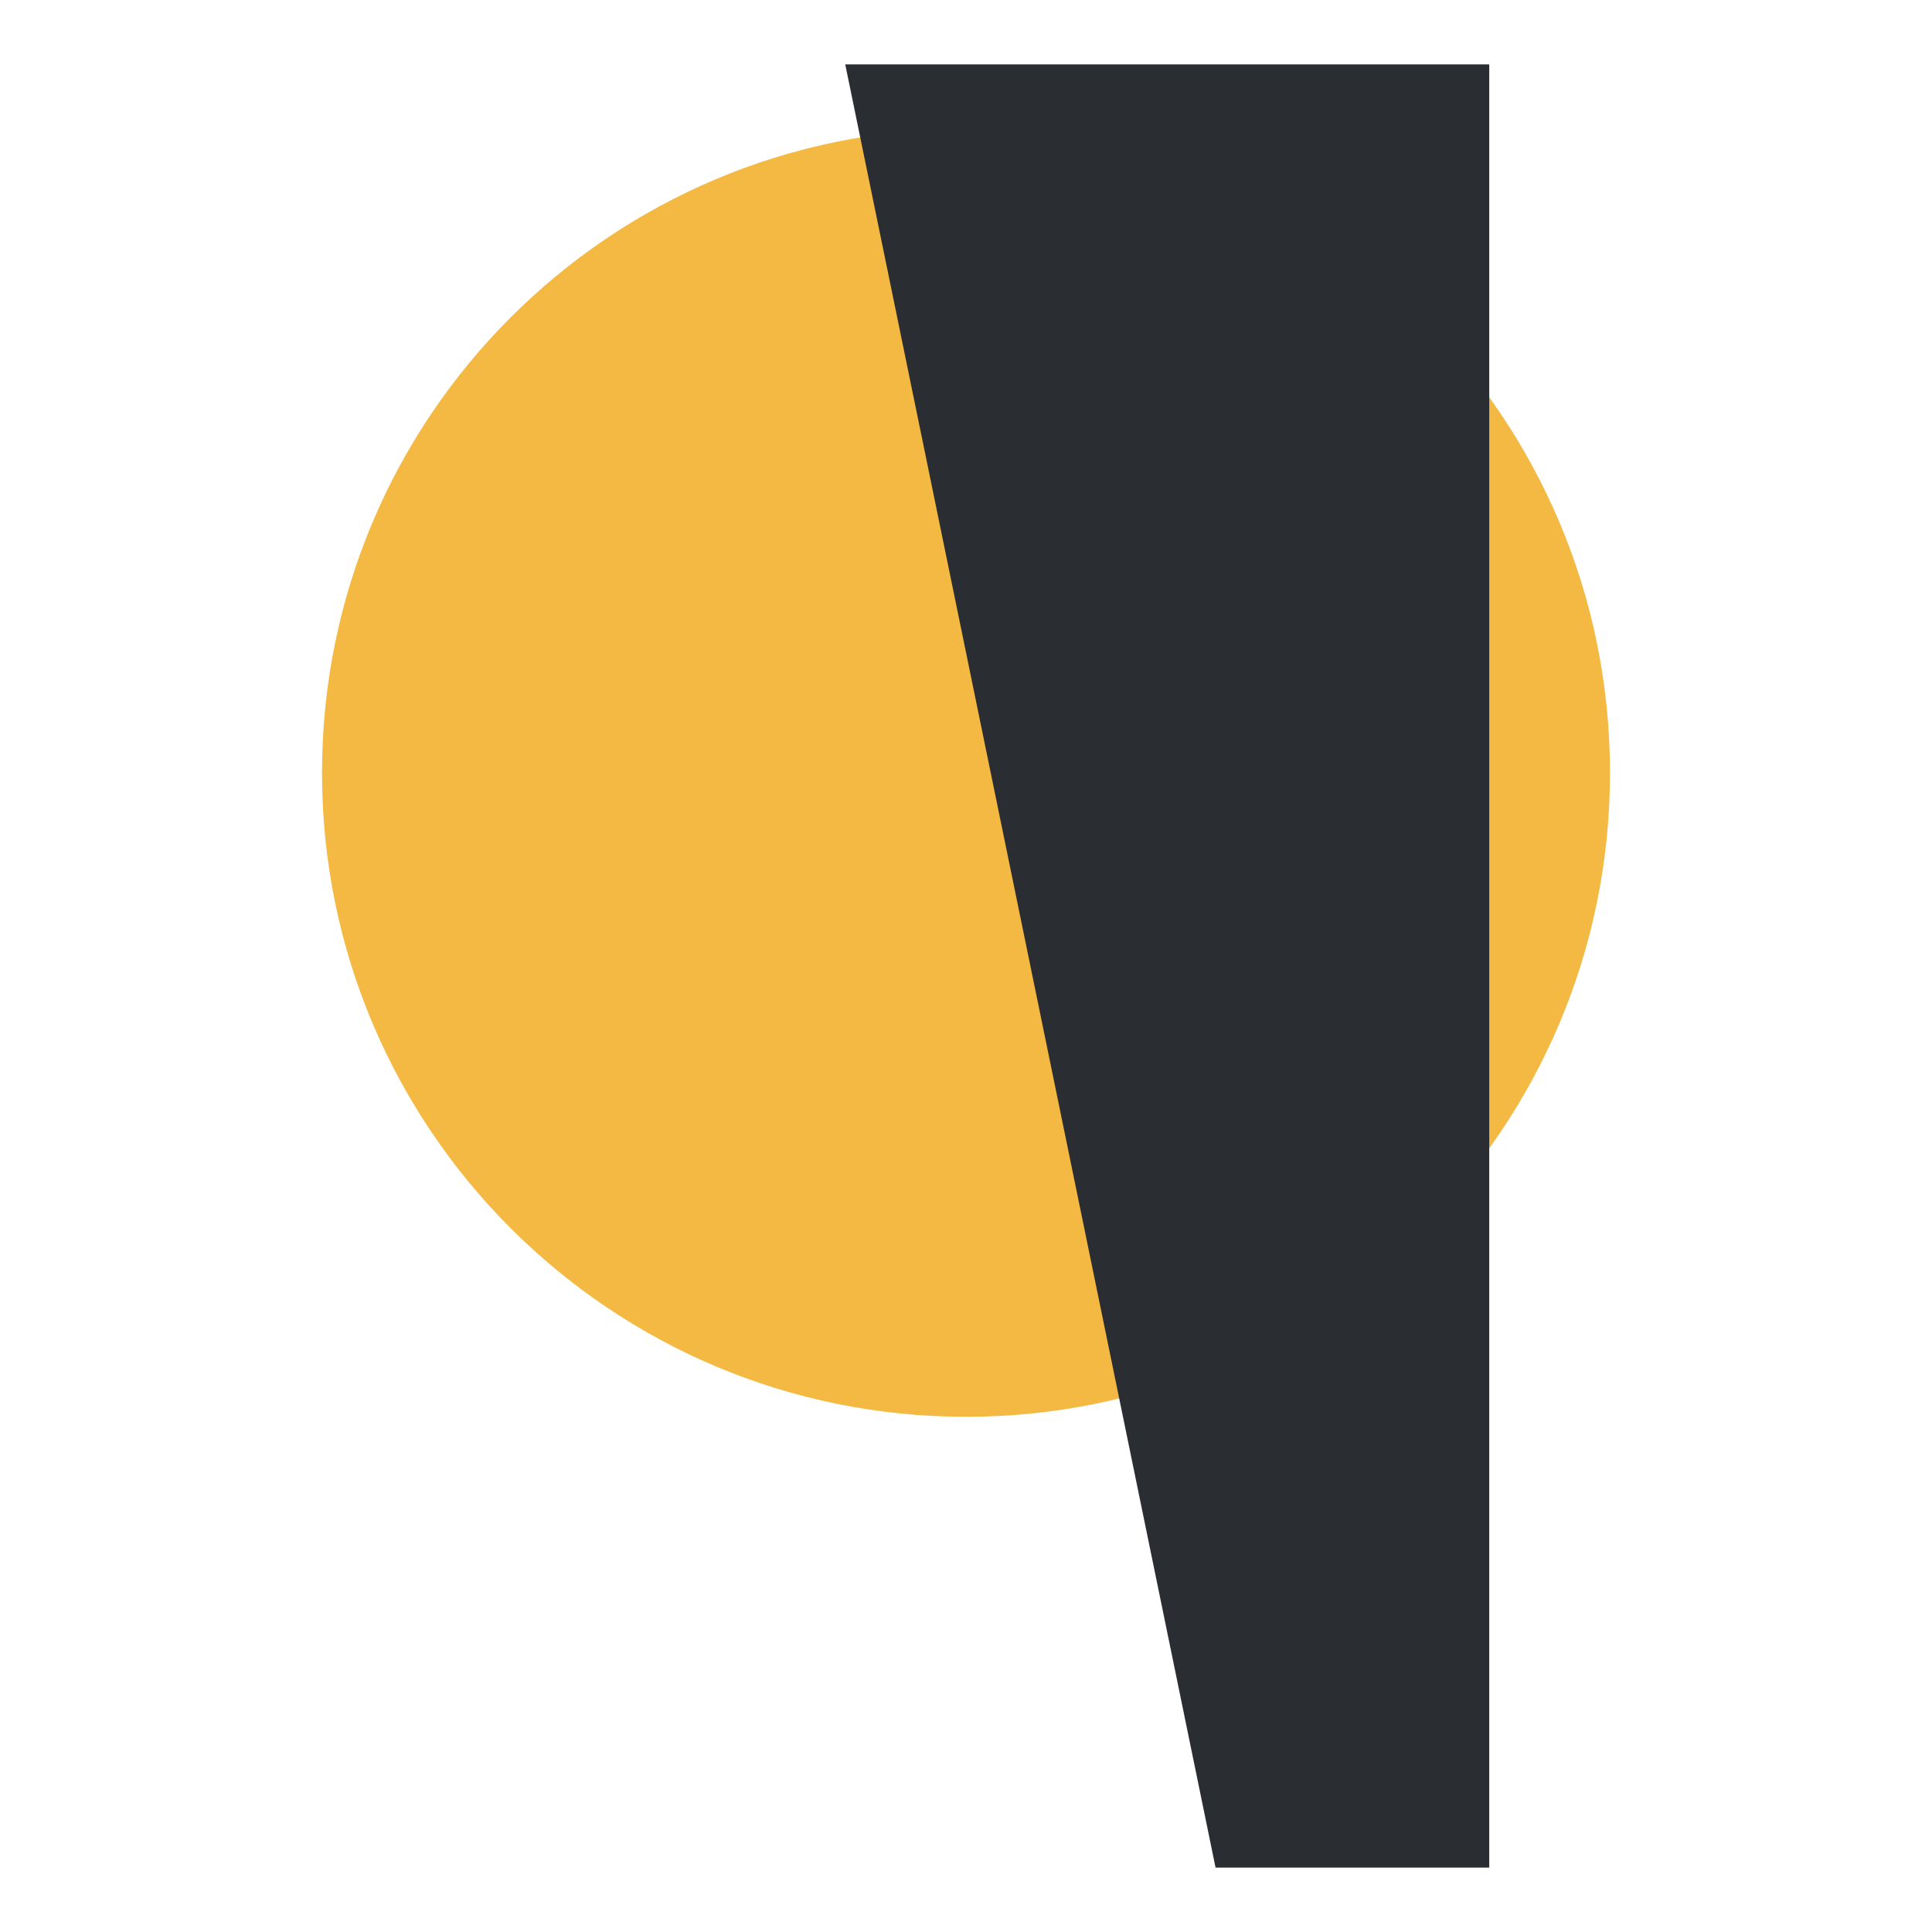
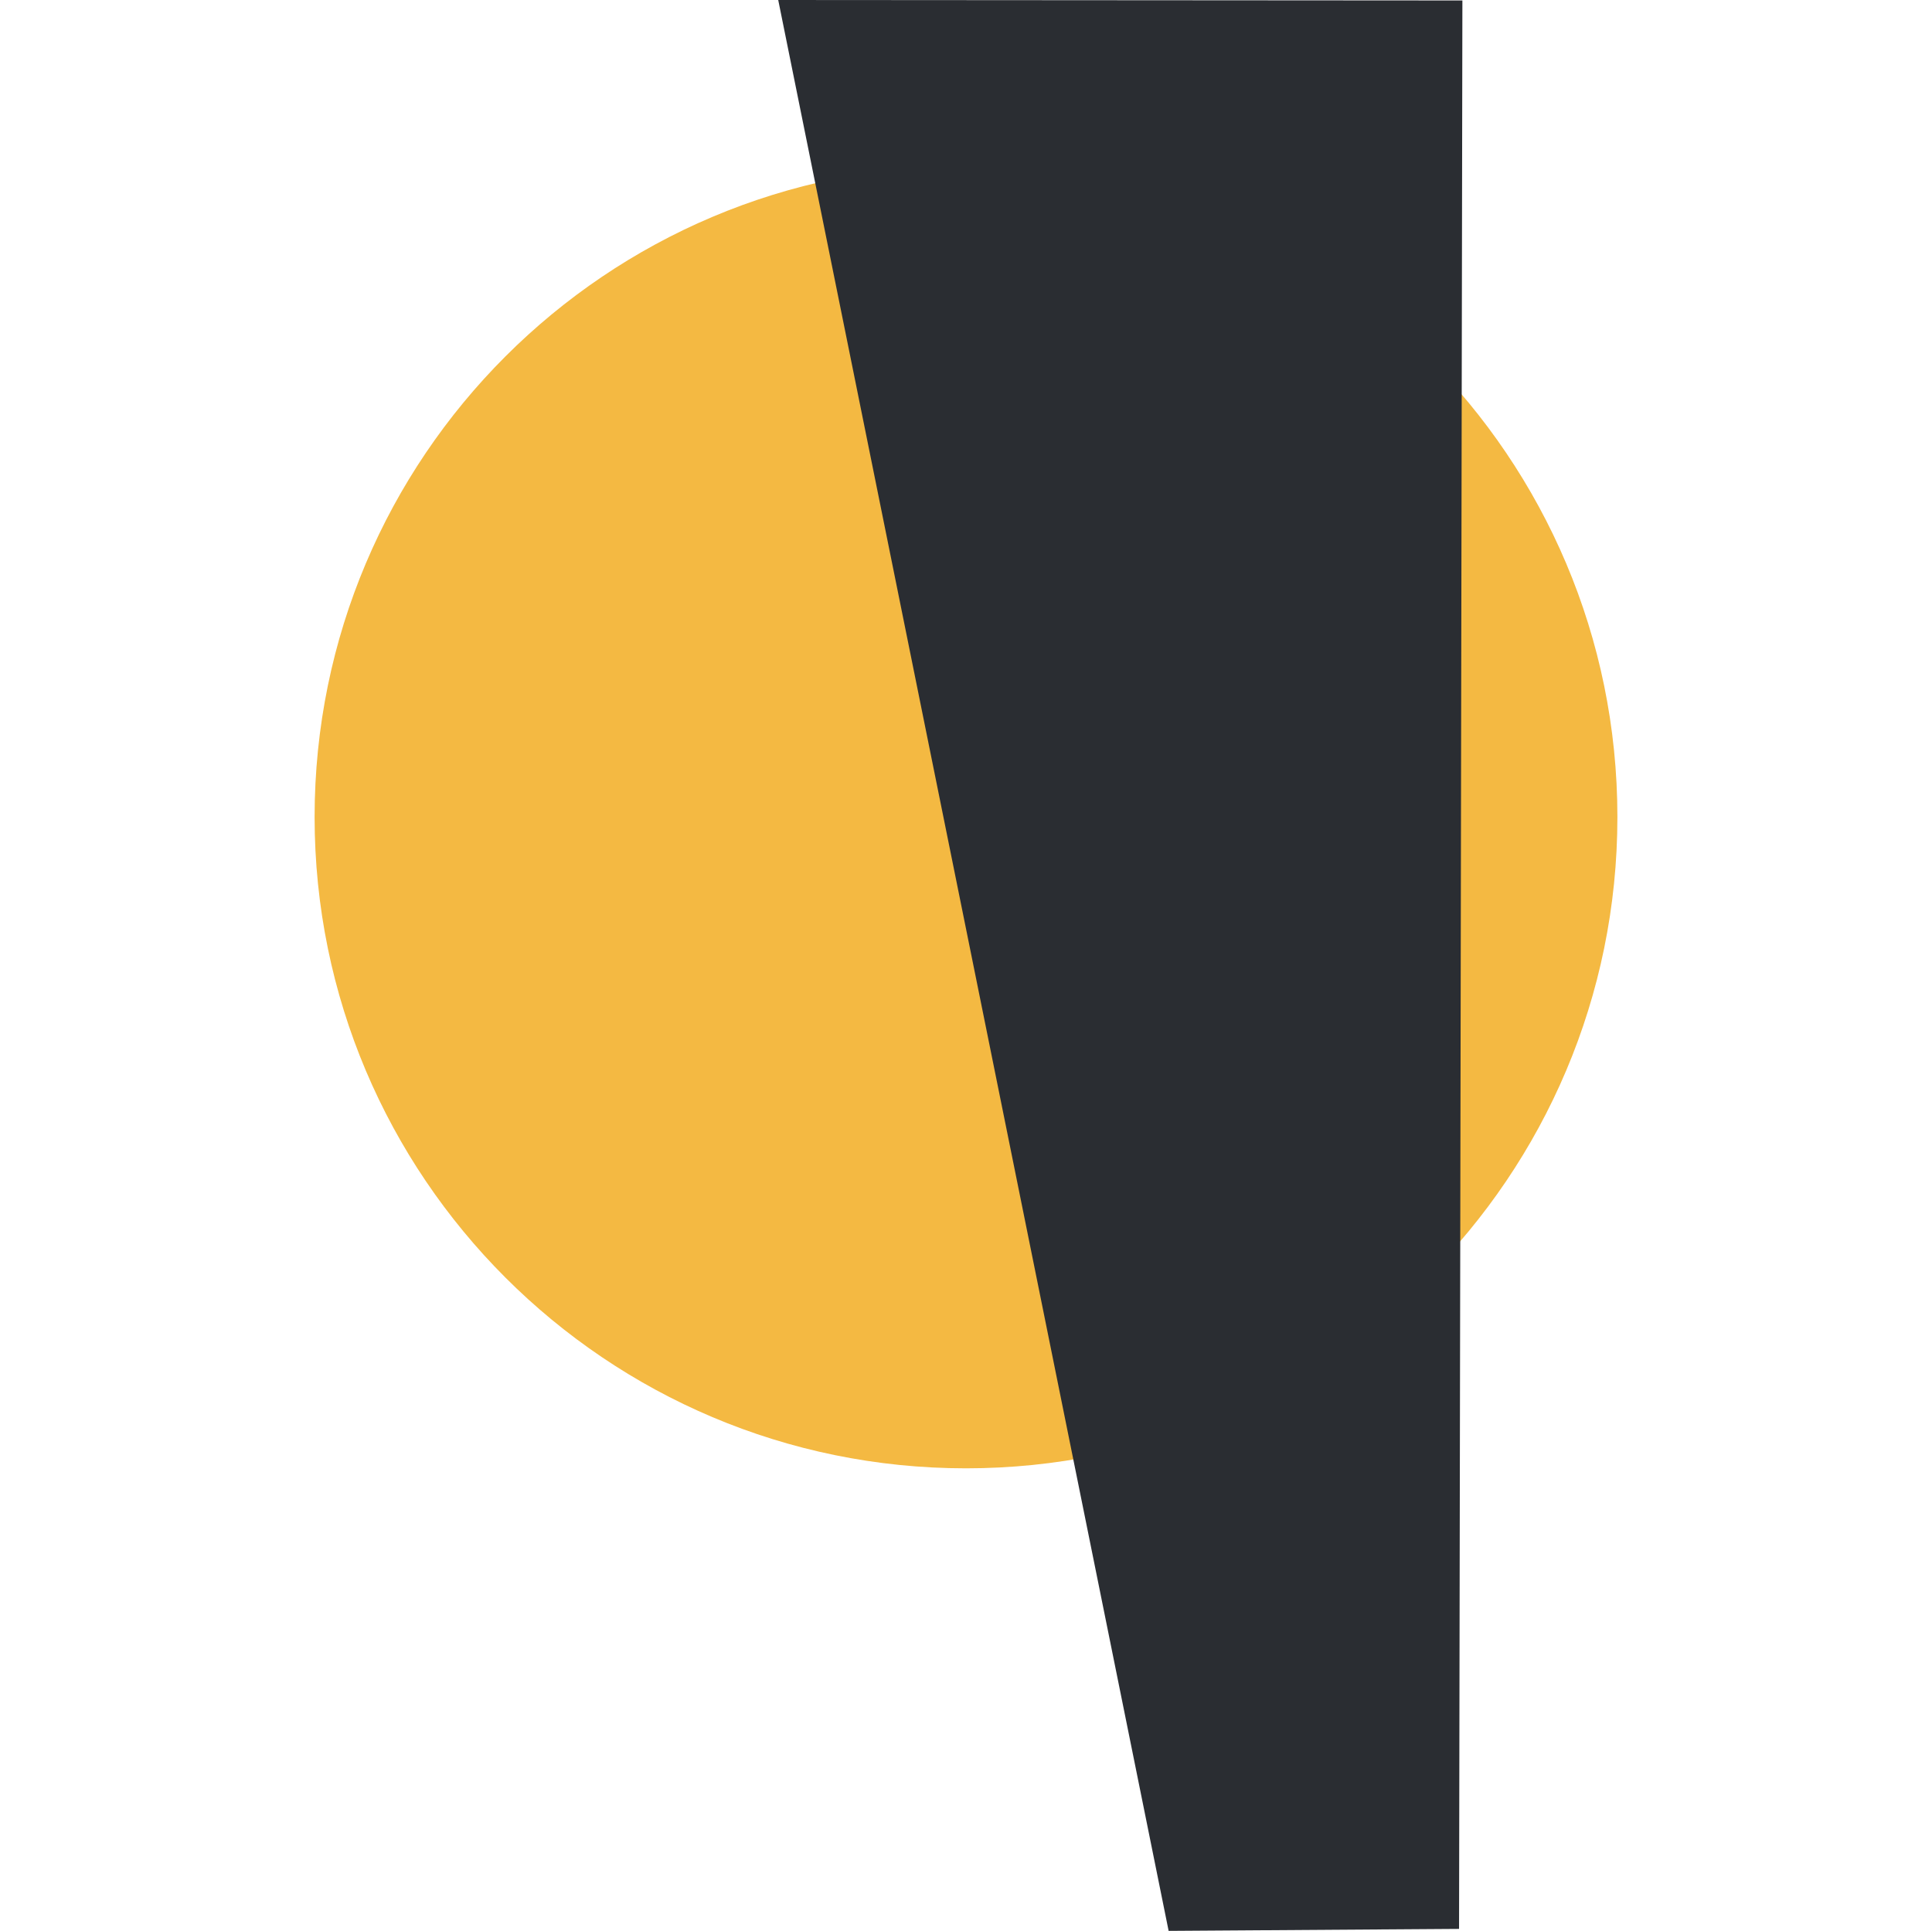
- <svg xmlns="http://www.w3.org/2000/svg" viewBox="0 0 240 240" role="img" aria-label="해벽">
-   <circle cx="120" cy="96" r="80" fill="#f4b942" />
-   <polygon points="105,8 185,8 185,232 151,232" fill="#2a2d32" />
+ <svg xmlns="http://www.w3.org/2000/svg" viewBox="39.5 39.6 433 432.8" role="img" aria-label="해벽">
+   <path transform="translate(20.48 17.82) scale(0.92)" d="M97.314 222.727C97.314 135.087 168.36 64.041 256 64.041C343.64 64.041 414.686 135.087 414.686 222.727C414.686 310.367 343.64 381.413 256 381.413C168.36 381.413 97.314 310.367 97.314 222.727Z" fill="#f4b942" fill-rule="nonzero" opacity="1" stroke="none" />
+   <path d="M213.915 39.6L367.252 39.705L366.504 471.956L301.413 472.4L213.915 39.6Z" fill="#2a2d32" fill-rule="nonzero" opacity="1" stroke="none" />
</svg>
